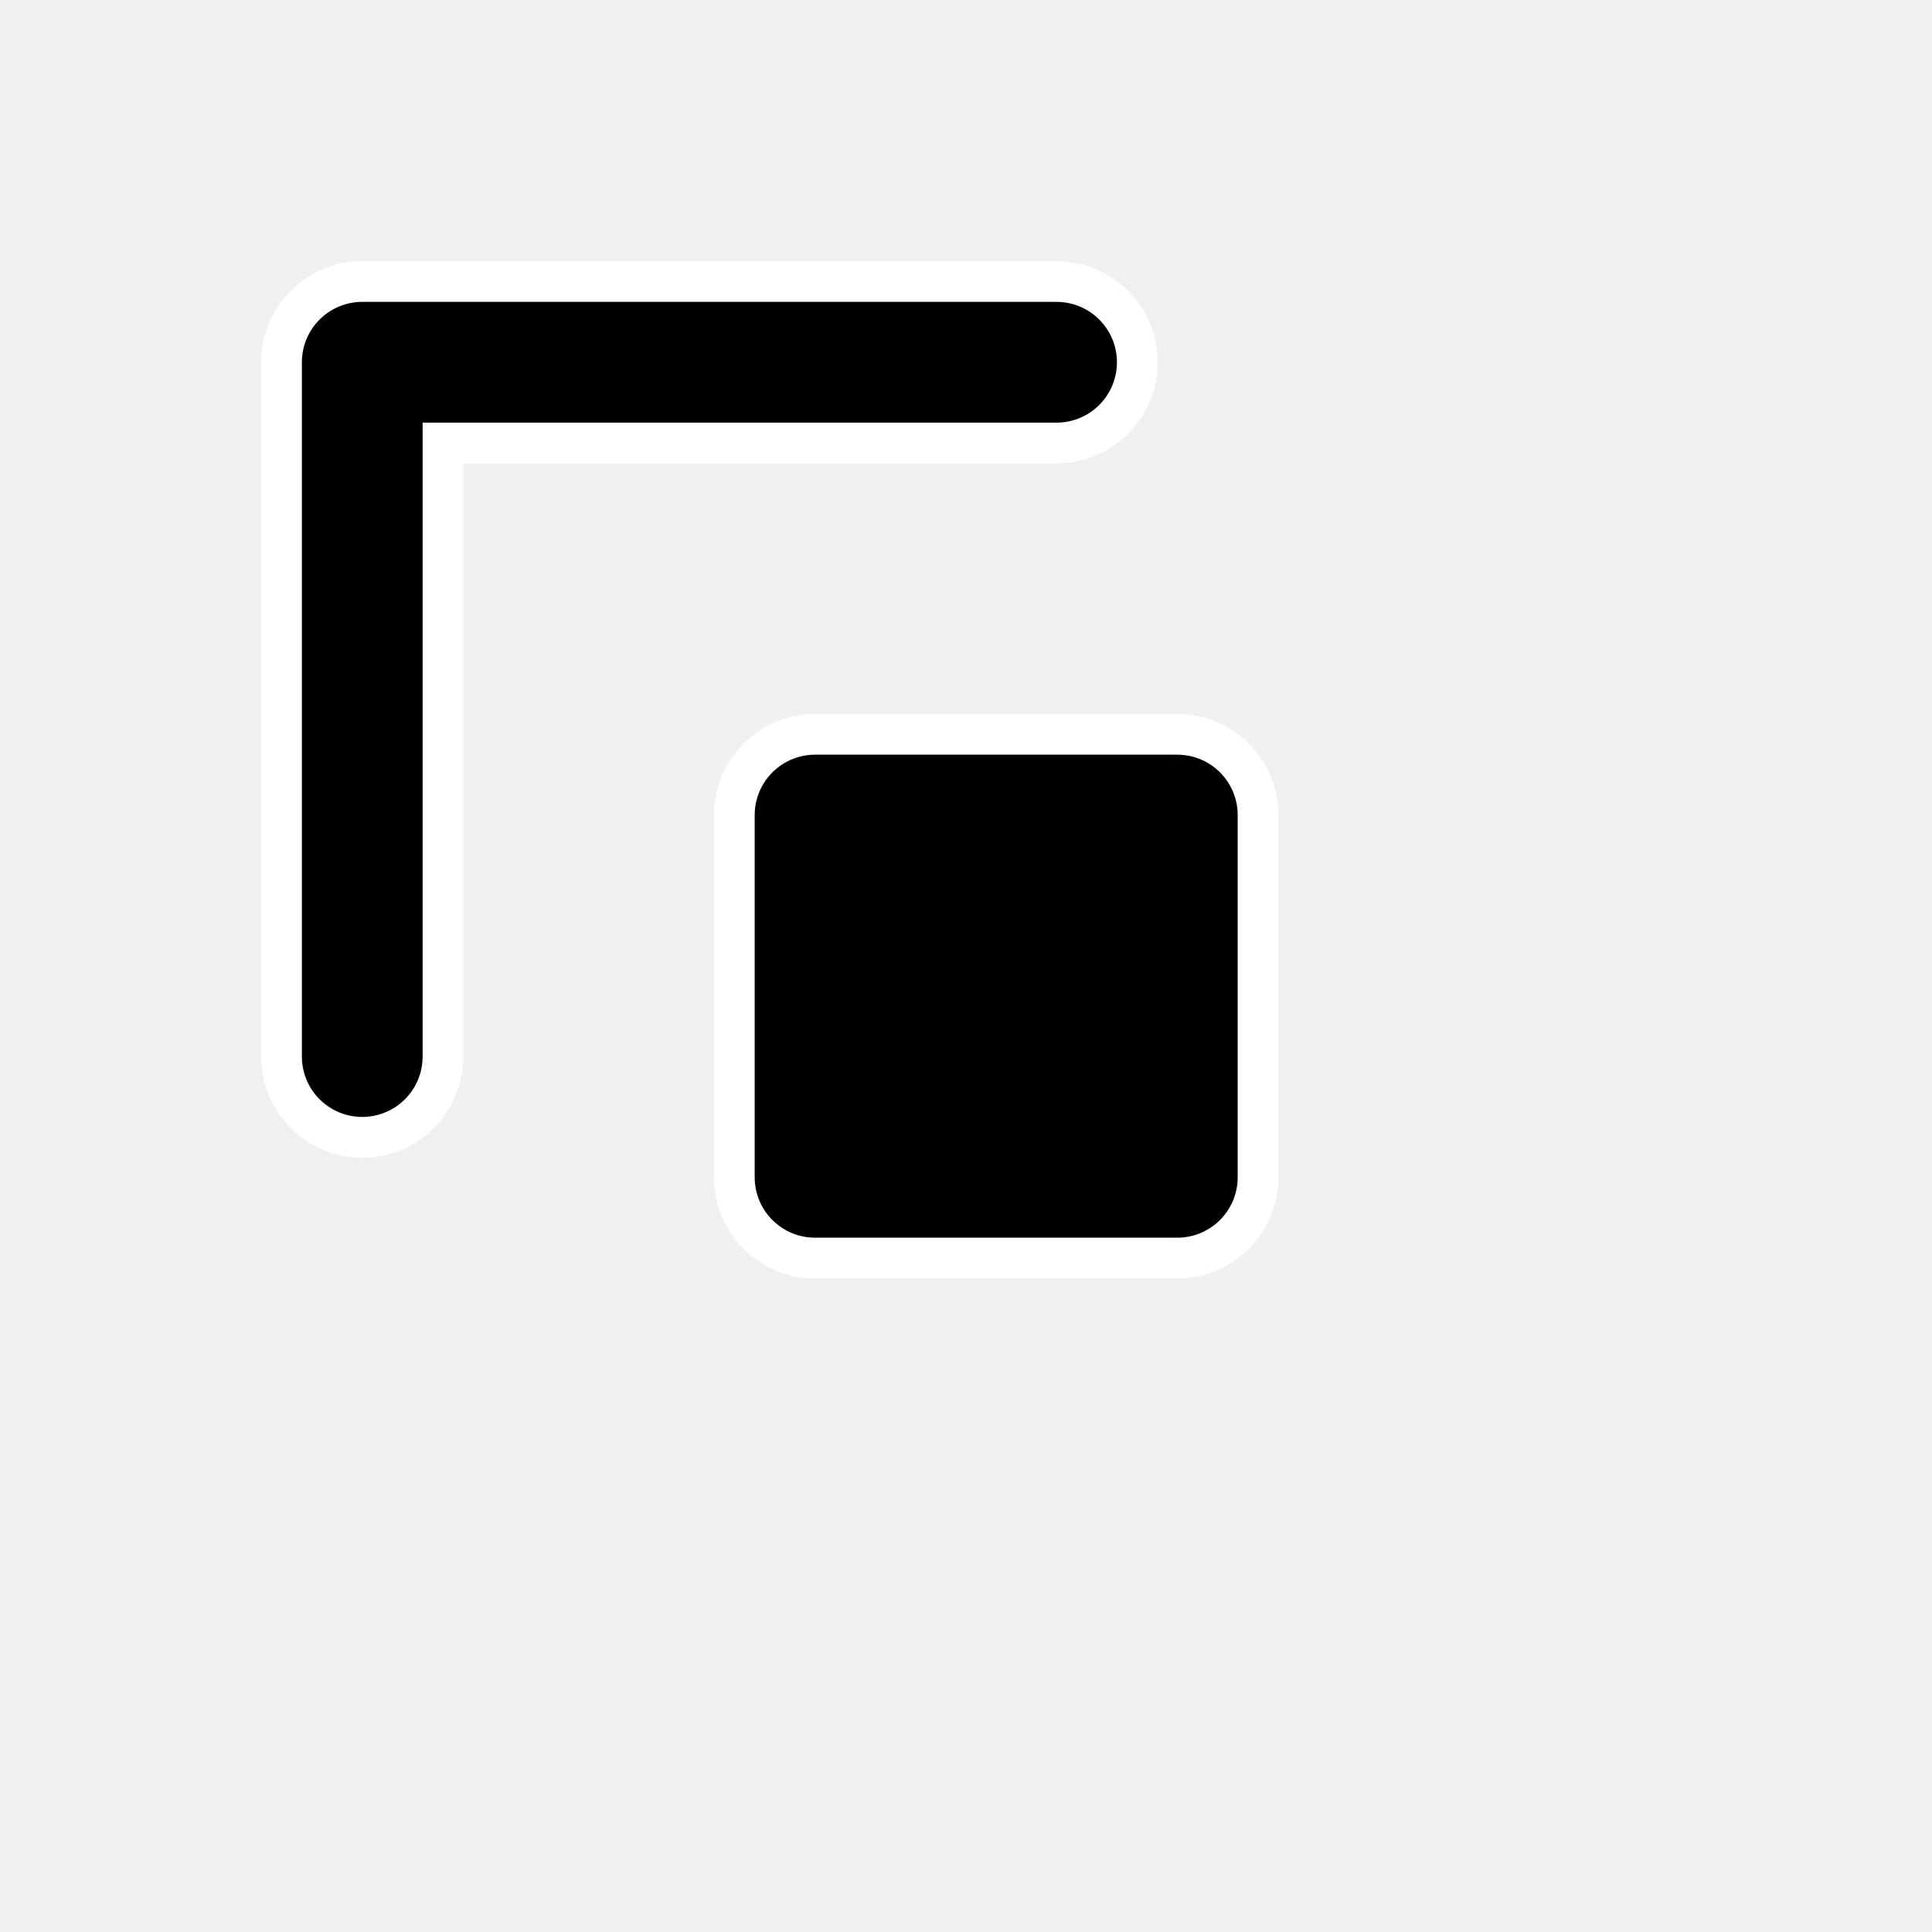
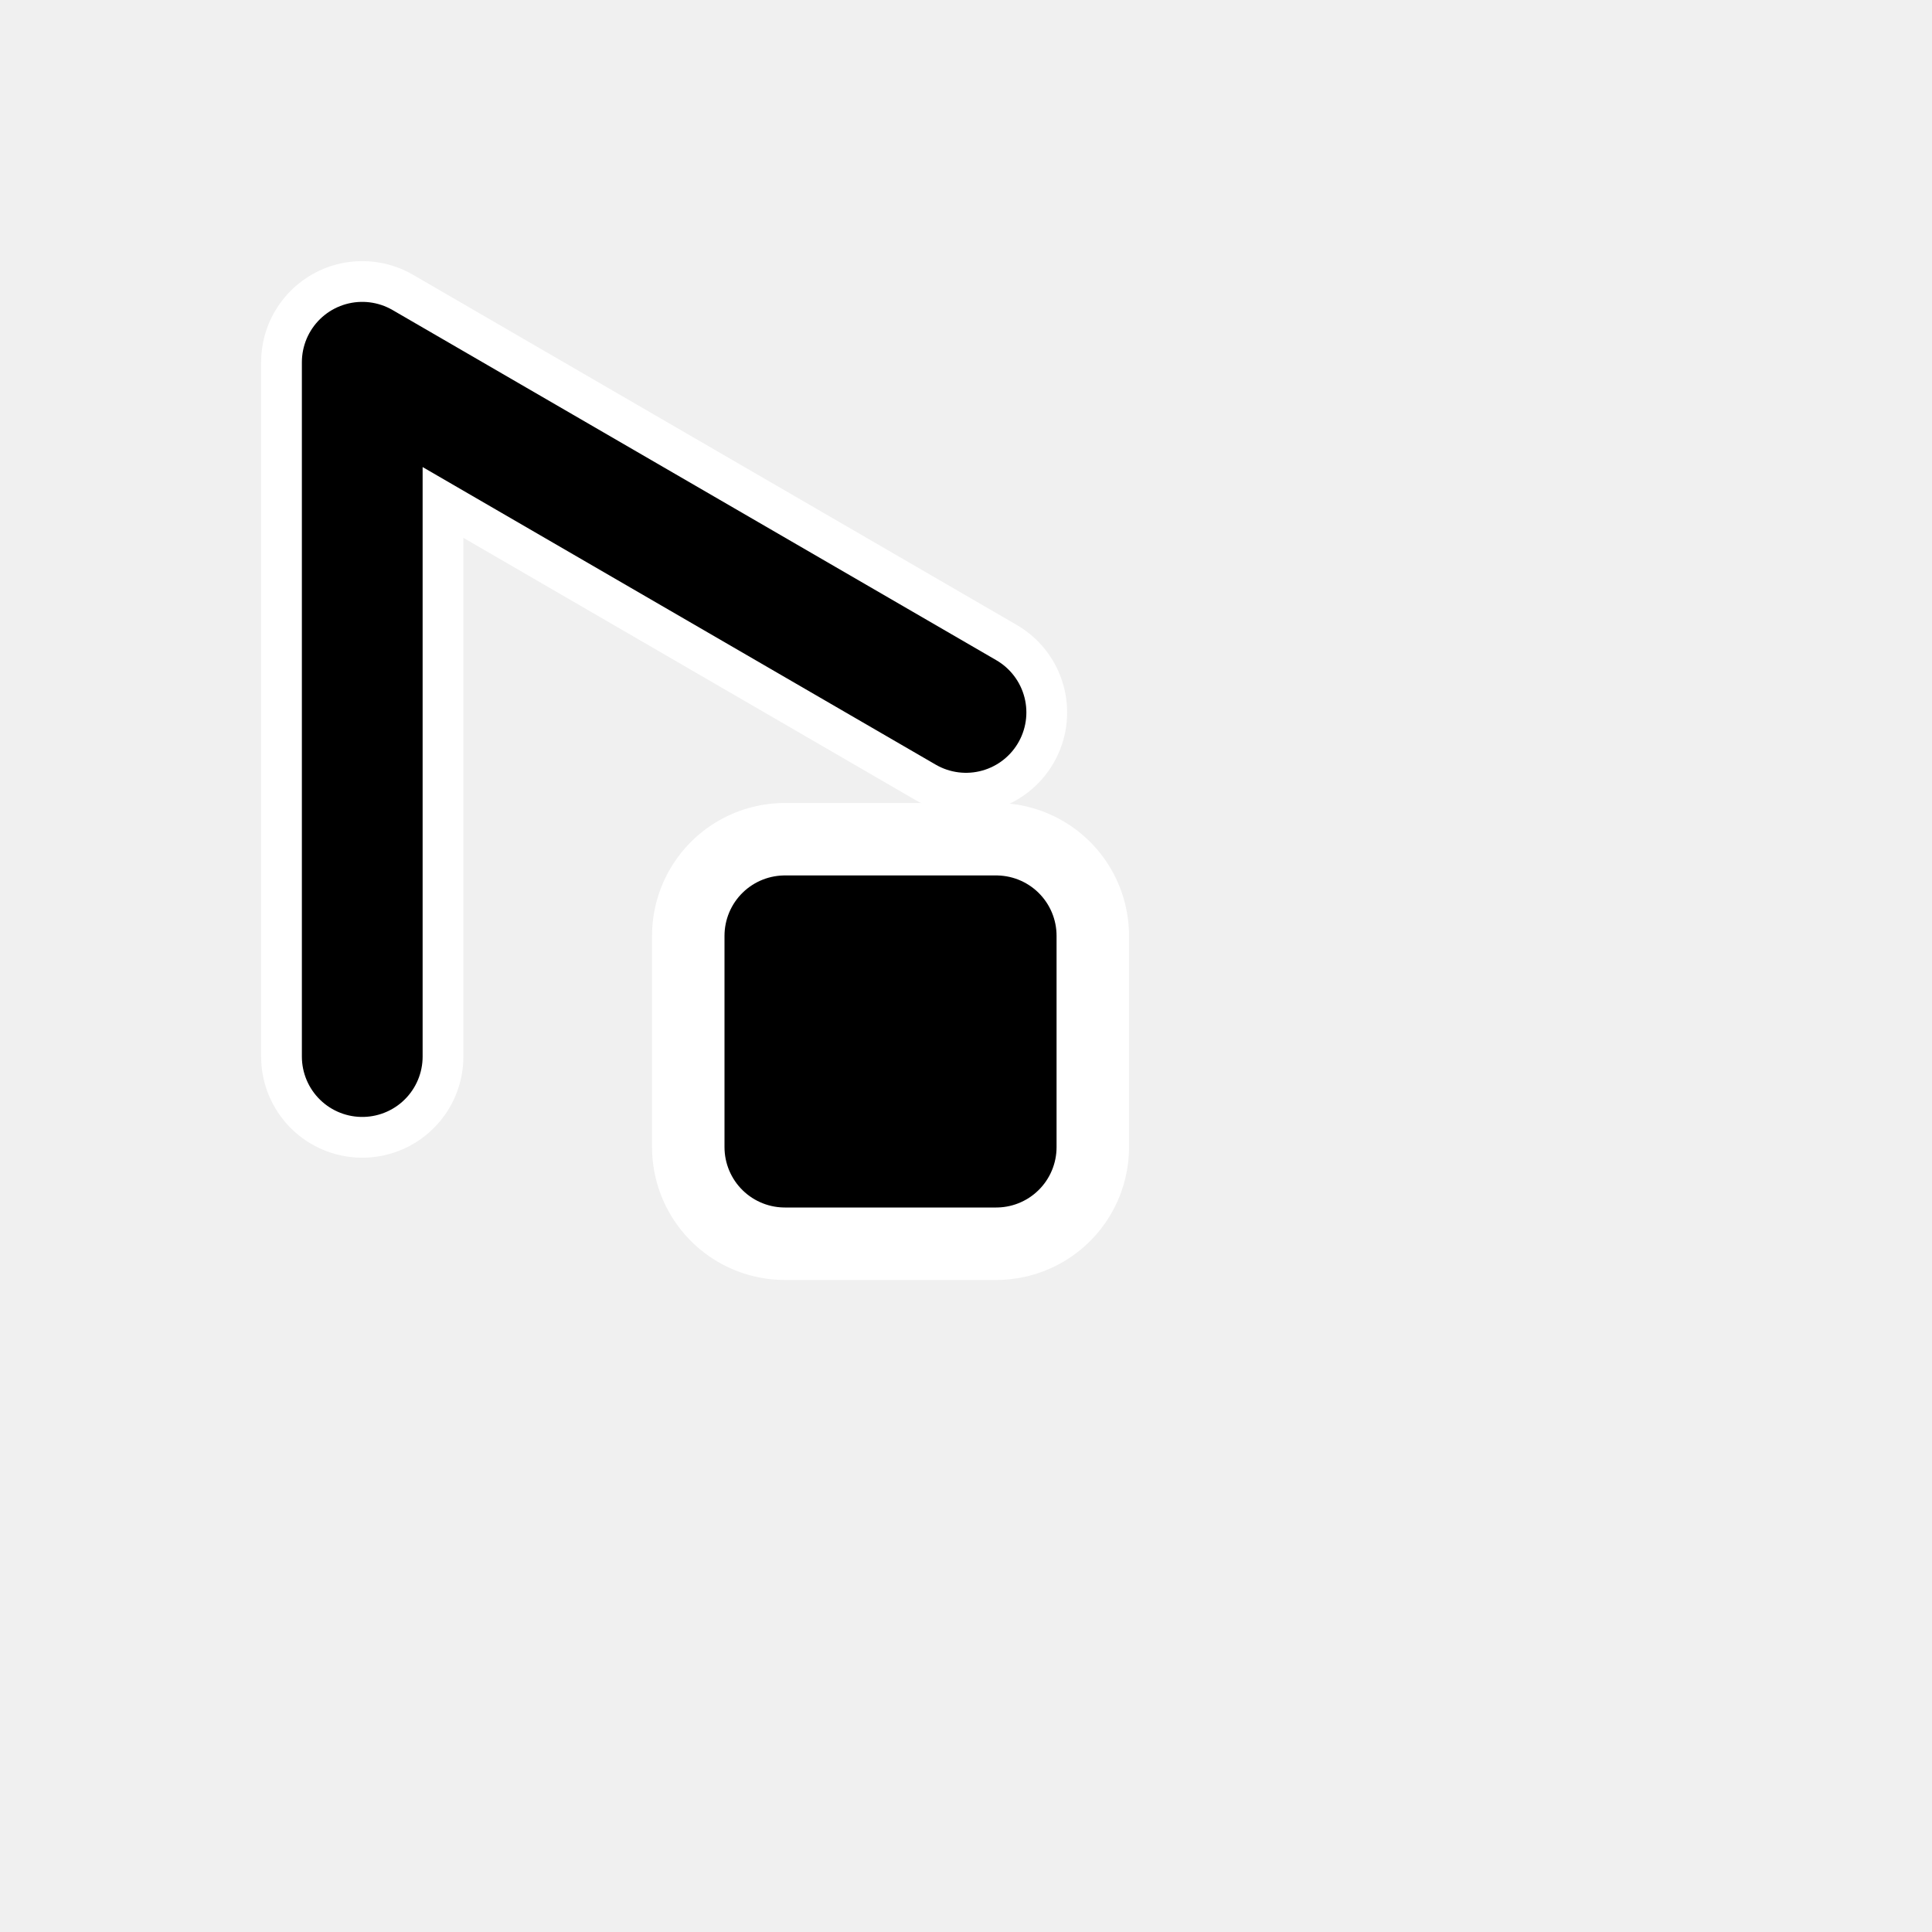
<svg xmlns="http://www.w3.org/2000/svg" width="32" height="32" viewBox="0 0 32 32">
  <g id="path-modify-cursor-glyph" fill="none" stroke-linecap="round" stroke-linejoin="round">
    <g stroke="#ffffff" stroke-width="3.35">
-       <path d="M 6 17.5 L 6 6 L 17.5 6" />
-       <rect x="13.5" y="13.5" width="6" height="6" fill="#ffffff" />
+       <path d="M 6 17.5 L 6 6 L 16 11.8" />
+       <rect x="13" y="15.5" width="3.5" height="3.5" fill="#ffffff" stroke-width="4.4" />
    </g>
    <g stroke="#000000" stroke-width="2">
-       <path d="M 6 17.5 L 6 6 L 17.5 6" />
-       <rect x="13.5" y="13.5" width="6" height="6" fill="#000000" />
+       <path d="M 6 17.5 L 6 6 L 16 11.8" />
+       <rect x="13" y="15.5" width="3.5" height="3.5" fill="#000000" />
    </g>
  </g>
</svg>
